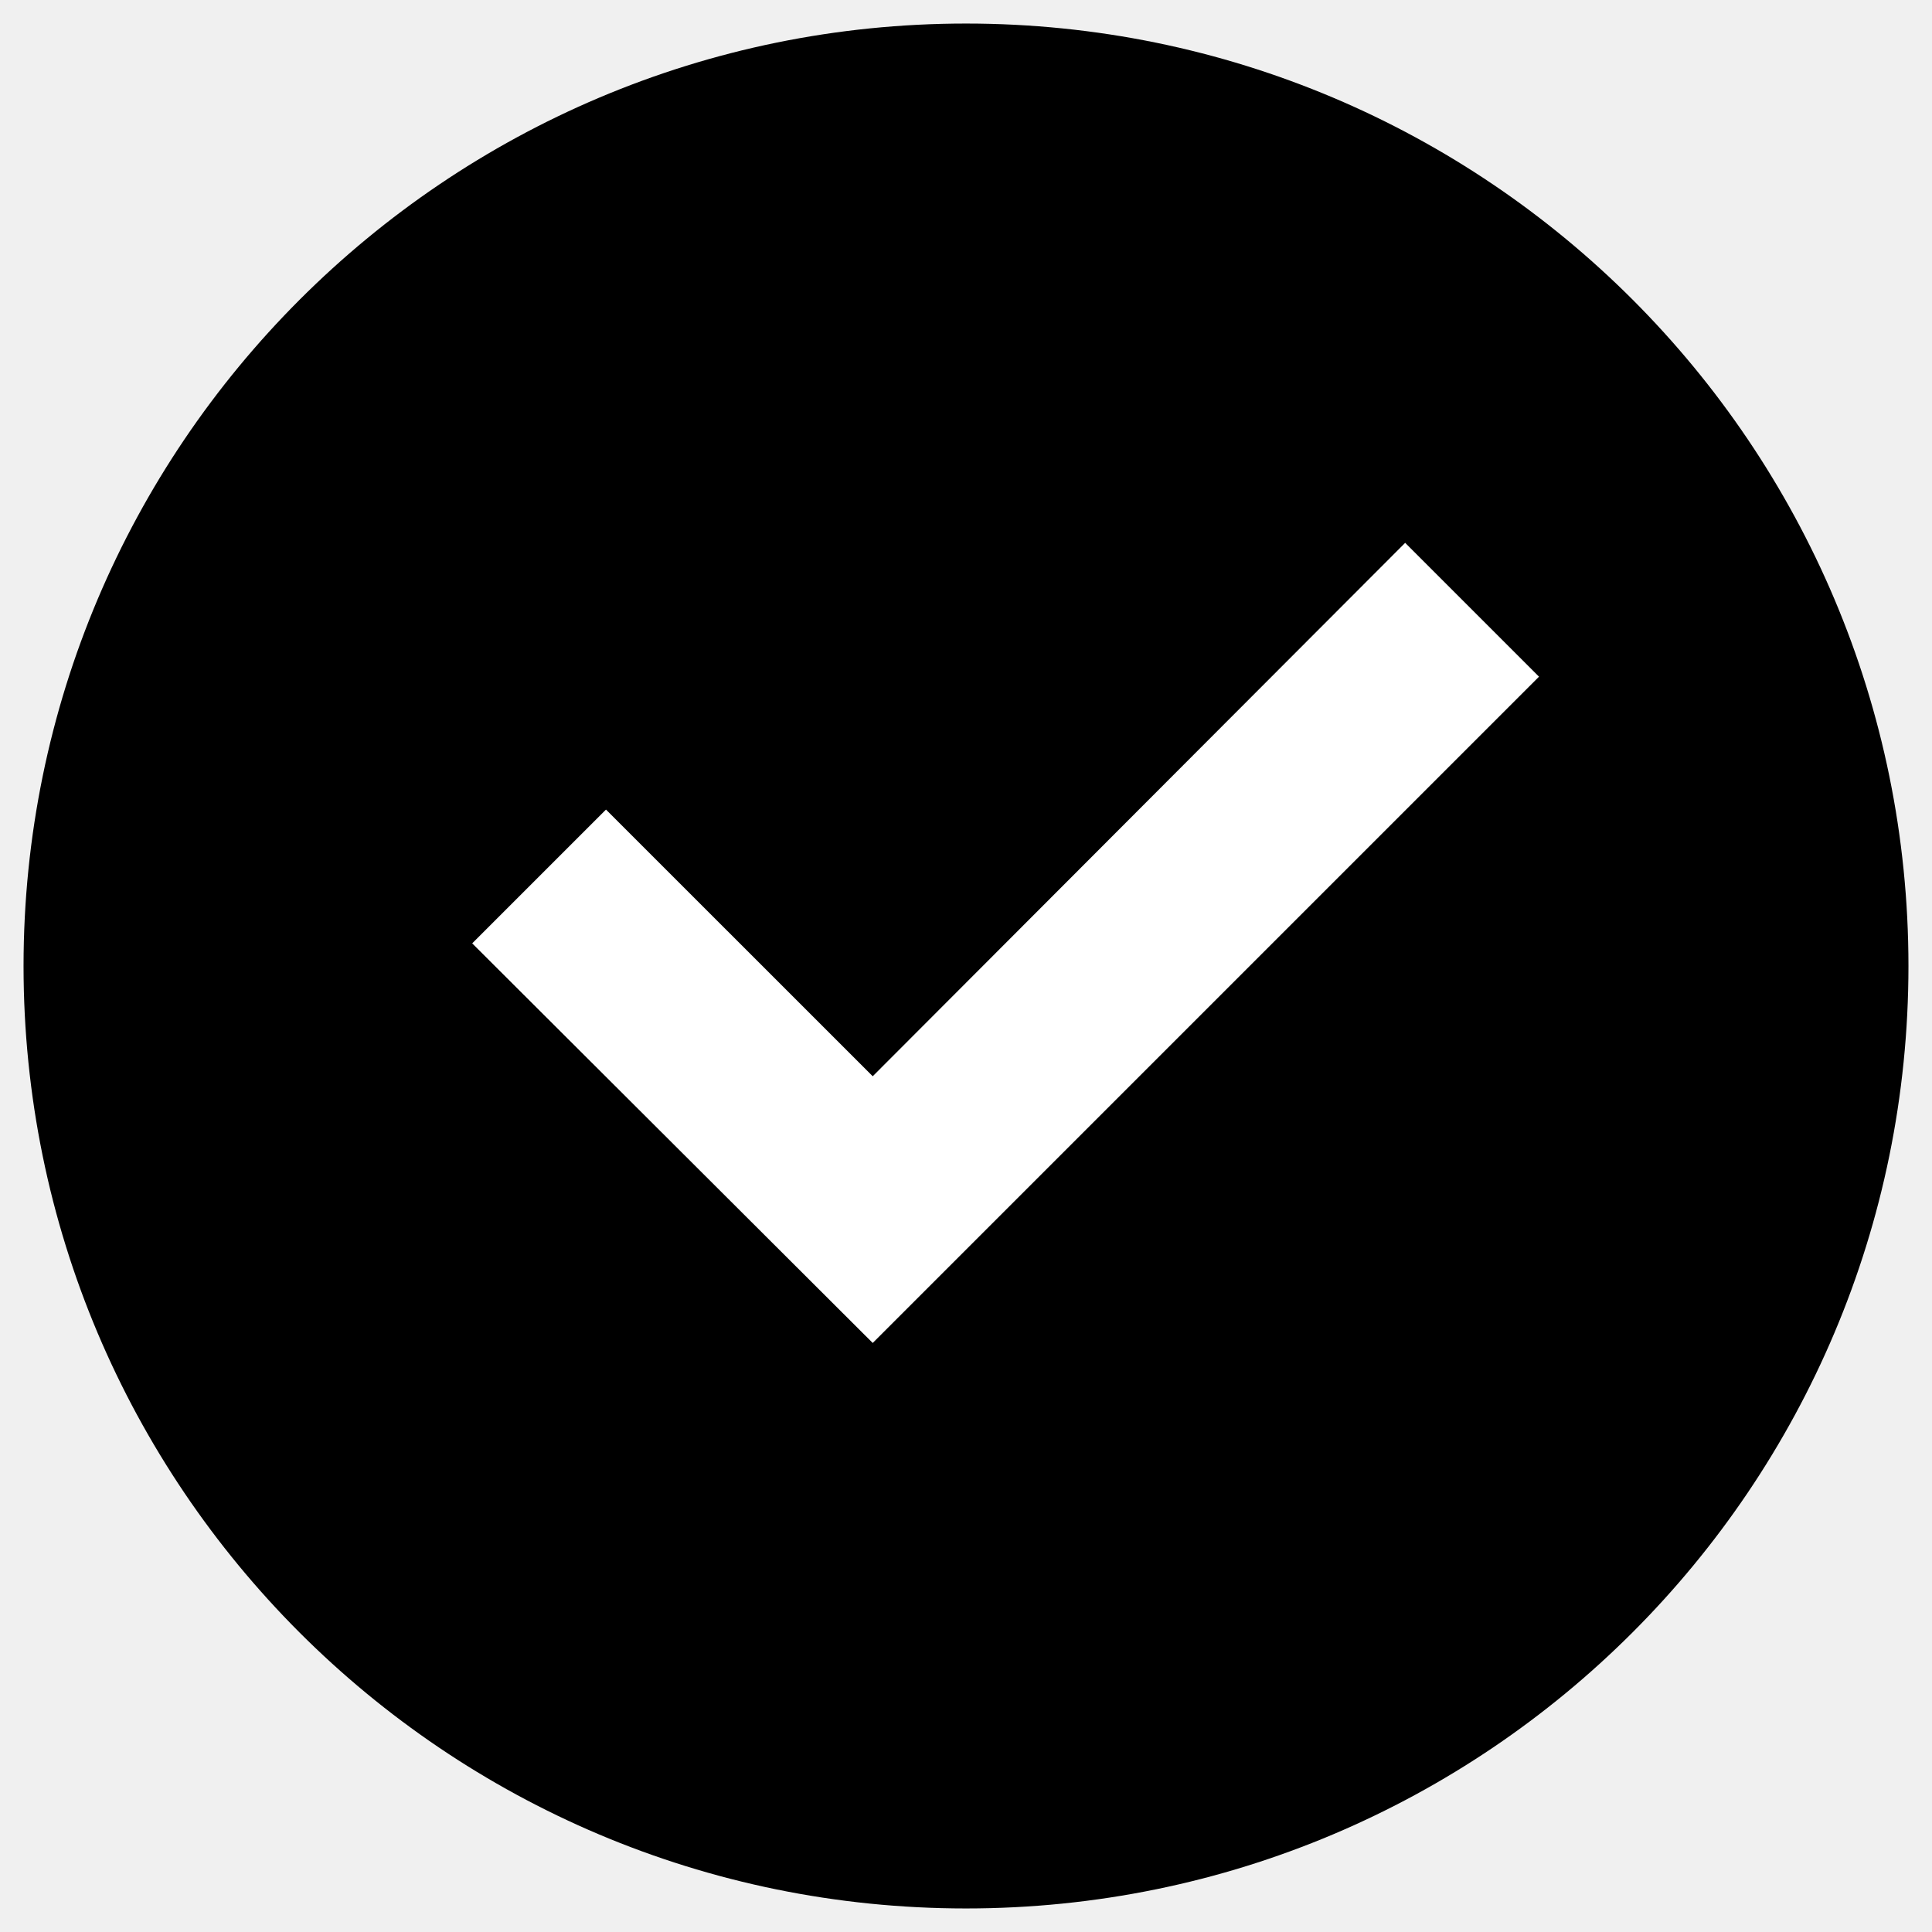
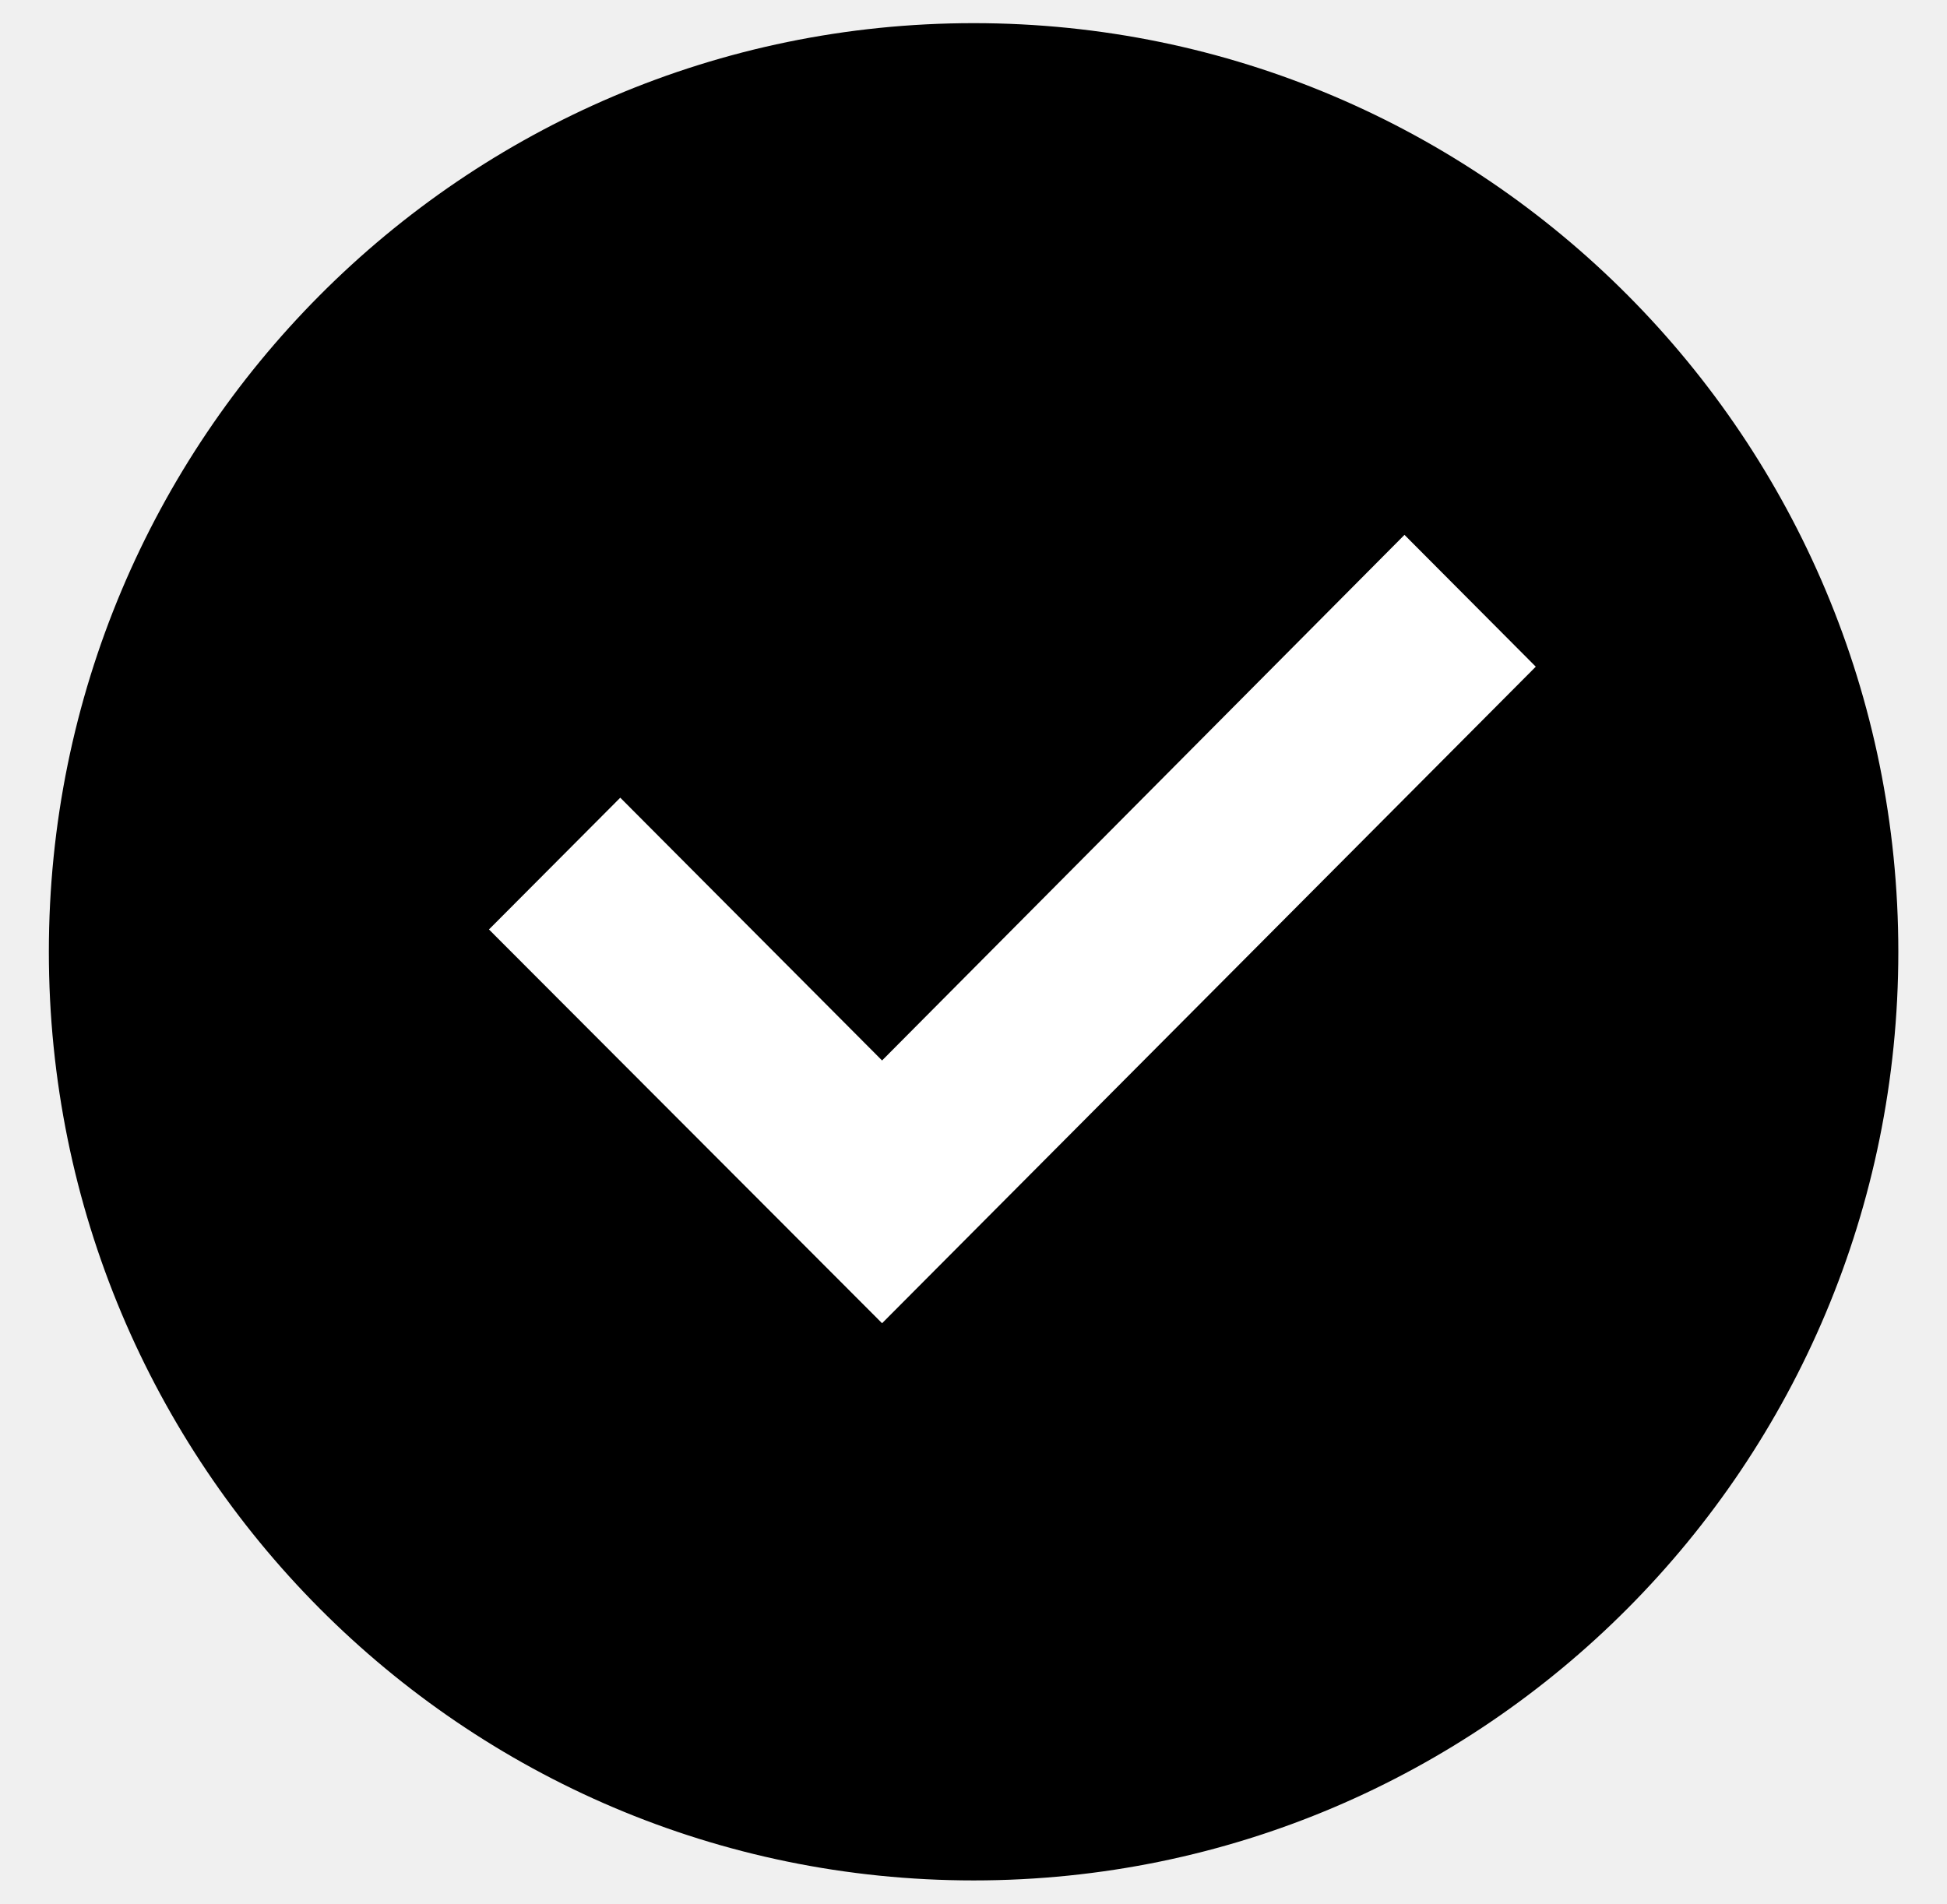
- <svg xmlns="http://www.w3.org/2000/svg" width="32" height="32" viewBox="0 0 32 32" fill="current">
-   <g clip-path="url(#clip0_2018_1039)">
-     <path d="M25.491 11.208L14.455 22.244L7.82 15.625L10.037 13.409L14.455 17.826L23.274 8.991L25.491 11.208Z" fill="white" />
-     <path d="M16 0.39C24.632 0.39 31.61 7.383 31.61 16C31.61 24.616 24.632 31.61 16 31.61C7.368 31.61 0.39 24.616 0.39 16C0.39 7.383 7.383 0.39 16 0.39ZM14.455 22.244L25.491 11.208L23.274 8.991L14.455 17.826L10.037 13.409L7.821 15.625L14.455 22.244Z" fill="current" />
+ <svg xmlns="http://www.w3.org/2000/svg" width="45px" height="44px" viewBox="0 0 45 44" version="1.1">
+   <g id="surface1">
+     <path fill="white" d="M 35.496 15.41 L 20.383 30.586 L 11.301 21.484 L 14.336 18.438 L 20.383 24.512 L 32.461 12.363 Z M 35.496 15.41 " />
+     <path fill="current" d="M 22.504 0.535 C 34.32 0.535 43.875 10.152 43.875 22 C 43.875 33.848 34.32 43.465 22.504 43.465 C 10.684 43.465 1.129 33.848 1.129 22 C 1.129 10.152 10.703 0.535 22.504 0.535 Z M 20.387 30.586 L 35.496 15.41 L 32.461 12.363 L 20.387 24.512 L 14.336 18.438 L 11.301 21.484 Z M 20.387 30.586 " />
  </g>
-   <defs>
-     <clipPath id="clip0_2018_1039">
-       <rect width="32" height="32" fill="white" />
-     </clipPath>
-   </defs>
</svg>
